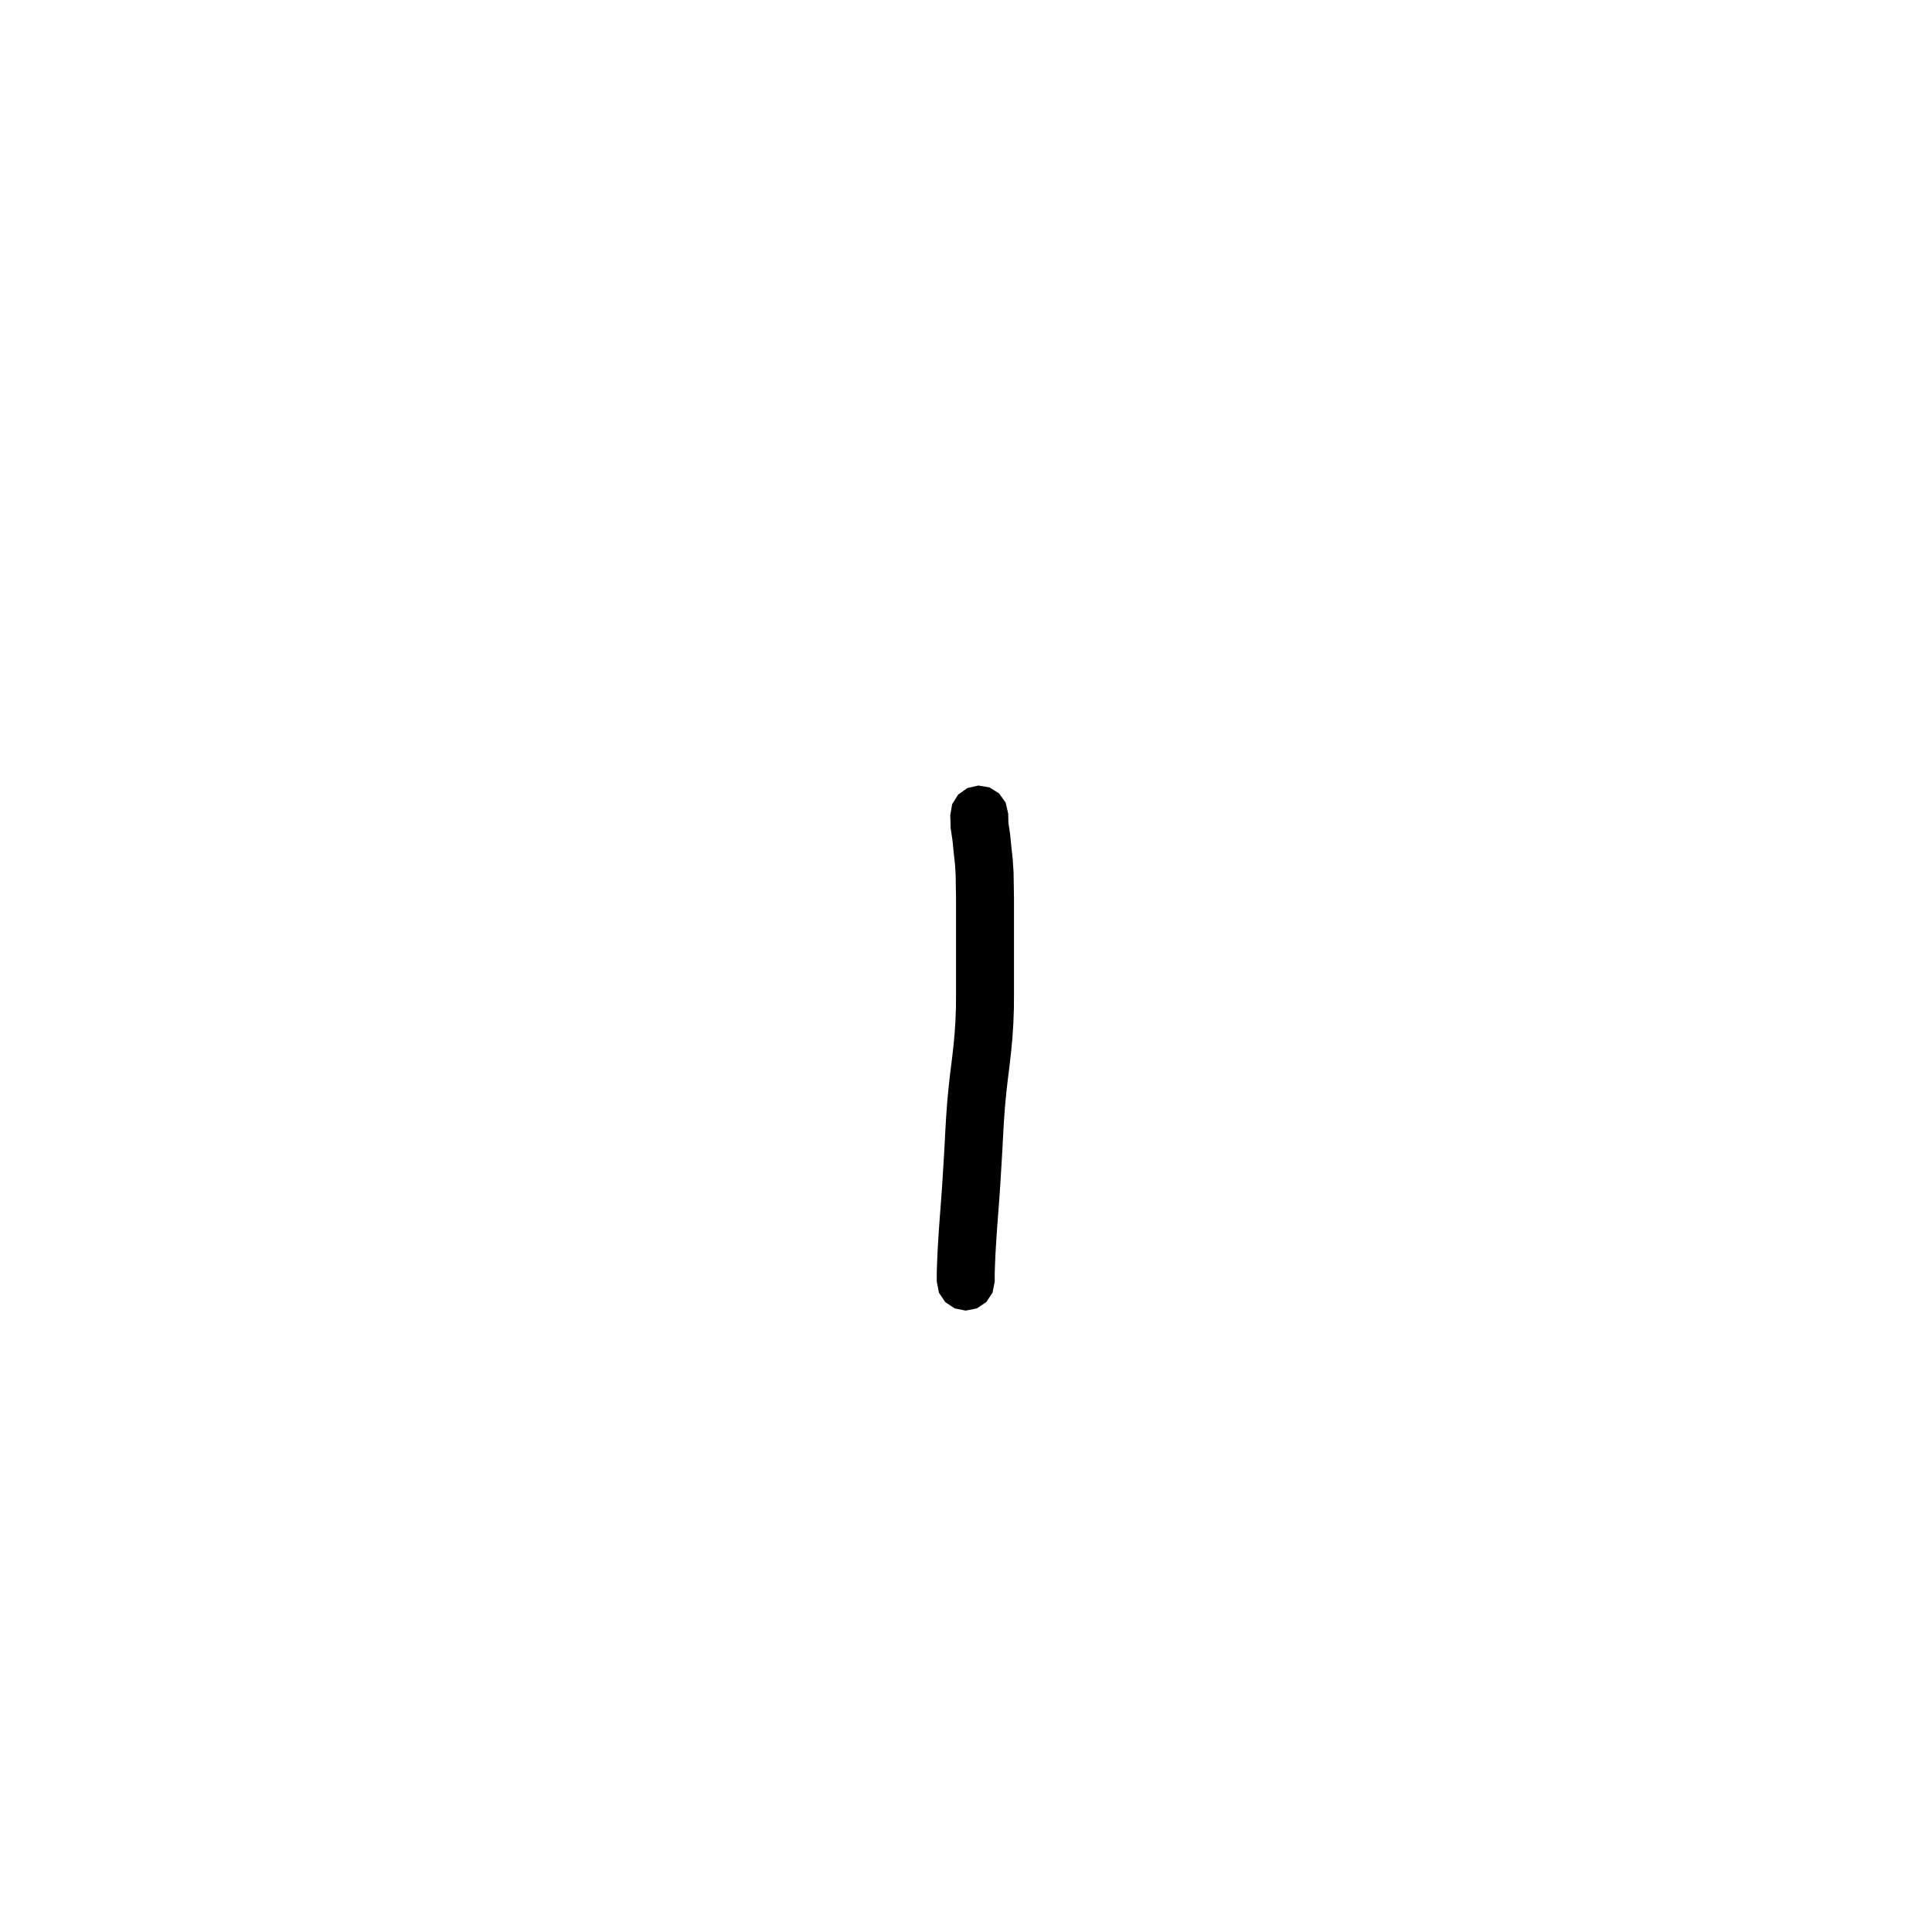
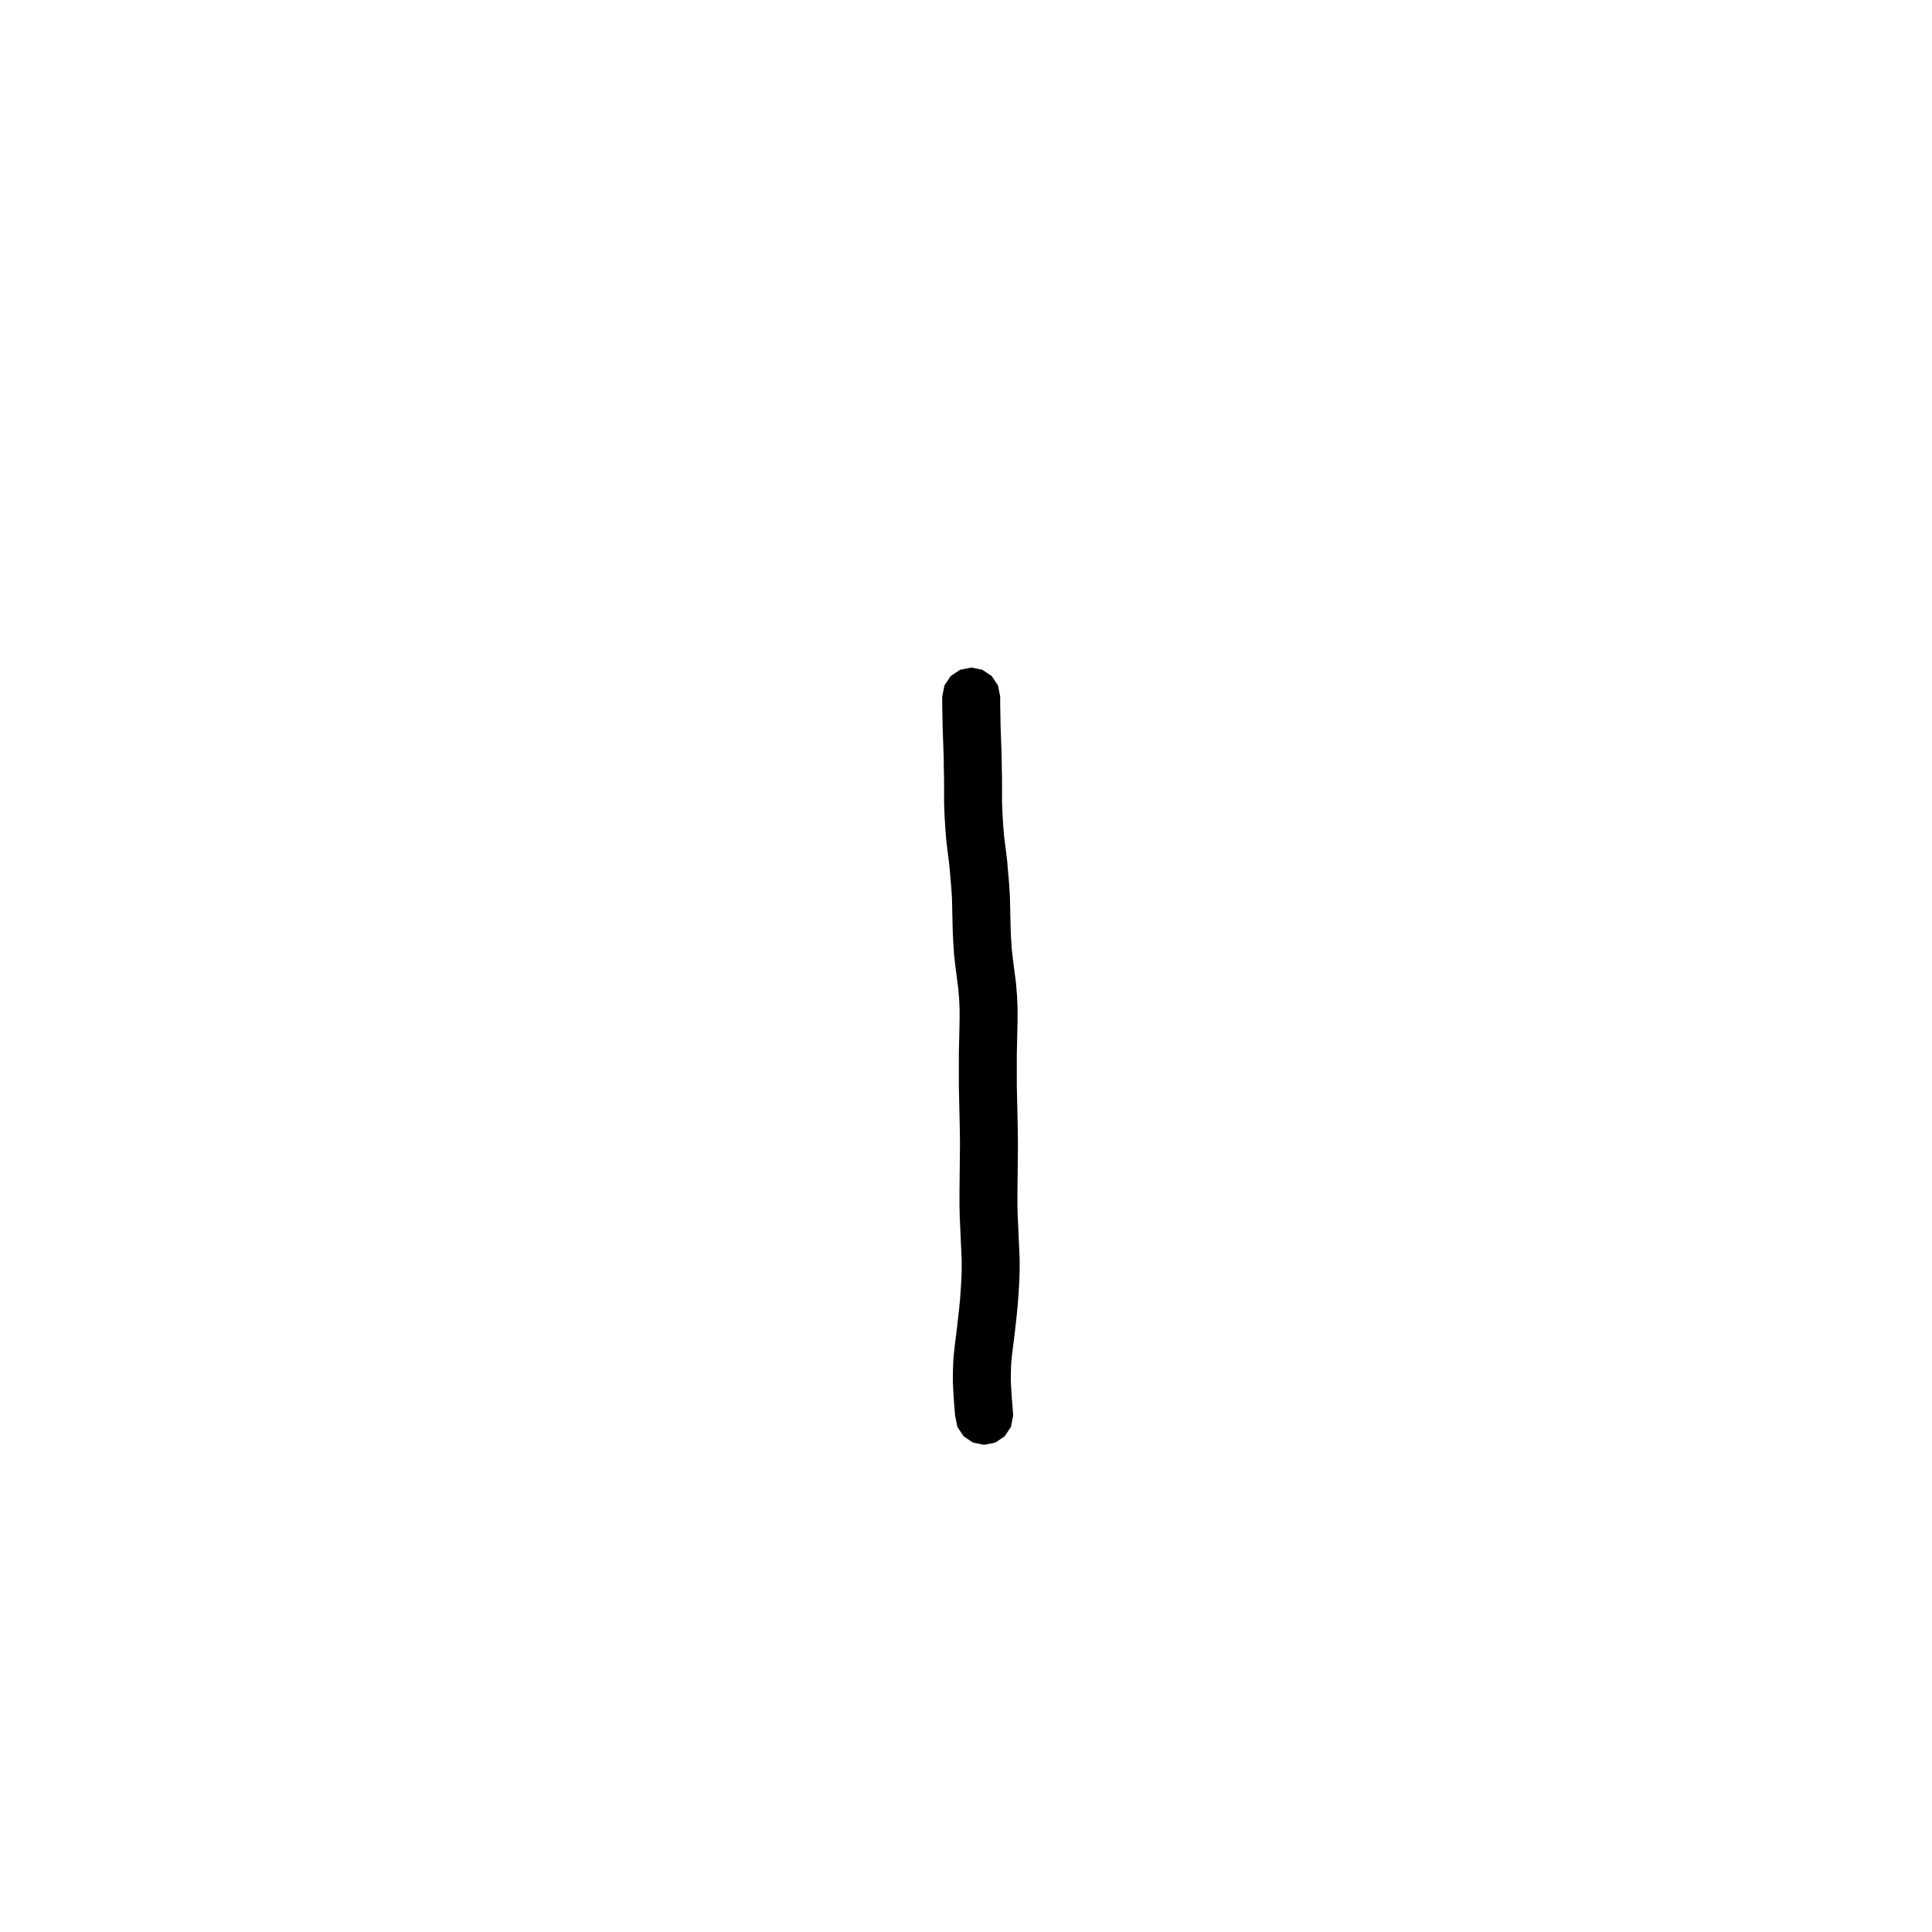
<svg xmlns="http://www.w3.org/2000/svg" viewBox="0 0 300 300" width="300" height="300">
-   <path d="M 147.556 126.605 L 147.622 128.605 L 147.917 130.618 L 148.086 132.356 L 148.288 134.181 L 148.394 135.819 L 148.421 137.672 L 148.451 139.508 L 148.451 141.326 L 148.451 143.18 L 148.451 145.005 L 148.451 146.77 L 148.451 148.609 L 148.451 150.539 L 148.451 152.513 L 148.451 154.5 L 148.437 156.453 L 148.367 158.42 L 148.24 160.386 L 148.056 162.372 L 147.825 164.421 L 147.556 166.545 L 147.308 168.739 L 147.091 171.026 L 146.92 173.365 L 146.783 175.701 L 146.663 178.019 L 146.53 180.287 L 146.396 182.49 L 146.263 184.586 L 146.116 186.589 L 145.966 188.534 L 145.83 190.399 L 145.708 192.253 L 145.601 194.047 L 145.523 195.749 L 145.46 197.553 L 145.46 199.011 L 145.802 200.733 L 146.778 202.193 L 148.237 203.169 L 149.96 203.511 L 151.682 203.169 L 153.142 202.193 L 154.117 200.733 L 154.46 199.011 L 154.459 197.728 L 154.516 196.111 L 154.588 194.523 L 154.69 192.817 L 154.808 191.022 L 154.941 189.208 L 155.09 187.264 L 155.242 185.199 L 155.378 183.048 L 155.514 180.824 L 155.649 178.515 L 155.769 176.197 L 155.901 173.956 L 156.059 171.778 L 156.26 169.668 L 156.492 167.615 L 156.761 165.491 L 157.008 163.293 L 157.213 161.091 L 157.355 158.87 L 157.435 156.649 L 157.451 154.534 L 157.451 152.513 L 157.451 150.539 L 157.451 148.609 L 157.451 146.77 L 157.451 145.005 L 157.451 143.18 L 157.451 141.326 L 157.451 139.435 L 157.42 137.532 L 157.387 135.466 L 157.254 133.395 L 157.038 131.422 L 156.848 129.51 L 156.585 127.784 L 156.552 126.344 L 156.16 124.633 L 155.142 123.202 L 153.655 122.269 L 151.923 121.977 L 150.212 122.369 L 148.781 123.386 L 147.848 124.874 Z" fill="black" fill-rule="nonzero" />
+   <path d="M 146.309 108.157 L 146.31 109.743 L 146.348 111.301 L 146.368 112.858 L 146.427 114.478 L 146.484 116.079 L 146.54 117.688 L 146.558 119.343 L 146.596 121.076 L 146.596 122.845 L 146.597 124.812 L 146.678 126.804 L 146.799 128.79 L 146.965 130.77 L 147.205 132.698 L 147.424 134.447 L 147.569 136.16 L 147.718 137.871 L 147.824 139.527 L 147.86 141.155 L 147.898 142.801 L 147.938 144.515 L 148.019 146.316 L 148.144 148.166 L 148.35 150.024 L 148.584 151.841 L 148.802 153.523 L 148.938 155.129 L 149.007 156.737 L 149.006 158.35 L 148.969 160.022 L 148.931 161.782 L 148.892 163.552 L 148.891 165.304 L 148.891 167.006 L 148.892 168.74 L 148.931 170.473 L 148.969 172.193 L 149.007 173.909 L 149.044 175.774 L 149.063 177.678 L 149.044 179.623 L 149.025 181.534 L 149.006 183.427 L 148.987 185.266 L 148.987 187.099 L 149.028 188.903 L 149.106 190.652 L 149.183 192.414 L 149.259 194.084 L 149.332 195.644 L 149.332 197.128 L 149.278 198.679 L 149.188 200.2 L 149.079 201.723 L 148.935 203.203 L 148.766 204.719 L 148.597 206.218 L 148.41 207.72 L 148.212 209.305 L 148.041 211.03 L 147.974 212.756 L 147.955 214.483 L 148.038 216.182 L 148.138 217.787 L 148.237 218.918 L 148.33 220.116 L 148.318 219.85 L 148.66 221.572 L 149.636 223.032 L 151.095 224.007 L 152.818 224.35 L 154.54 224.007 L 156 223.032 L 156.975 221.572 L 157.318 219.85 L 157.305 219.456 L 157.207 218.18 L 157.114 217.131 L 157.023 215.676 L 156.953 214.314 L 156.972 212.981 L 157.02 211.647 L 157.155 210.312 L 157.34 208.837 L 157.535 207.279 L 157.71 205.718 L 157.886 204.136 L 158.047 202.479 L 158.168 200.788 L 158.269 199.097 L 158.33 197.282 L 158.33 195.438 L 158.25 193.67 L 158.174 192.012 L 158.097 190.255 L 158.022 188.6 L 157.986 187 L 157.987 185.314 L 158.006 183.519 L 158.025 181.625 L 158.044 179.711 L 158.063 177.678 L 158.043 175.641 L 158.005 173.719 L 157.967 171.994 L 157.928 170.271 L 157.891 168.638 L 157.891 167.006 L 157.891 165.304 L 157.891 163.652 L 157.928 161.979 L 157.967 160.219 L 158.006 158.449 L 158.005 156.543 L 157.92 154.556 L 157.751 152.566 L 157.51 150.69 L 157.285 148.95 L 157.108 147.365 L 157.004 145.811 L 156.932 144.208 L 156.896 142.593 L 156.857 140.95 L 156.816 139.136 L 156.693 137.196 L 156.536 135.388 L 156.375 133.505 L 156.135 131.582 L 155.916 129.838 L 155.776 128.146 L 155.667 126.345 L 155.595 124.627 L 155.596 122.845 L 155.596 120.98 L 155.557 119.194 L 155.537 117.483 L 155.479 115.764 L 155.421 114.153 L 155.365 112.636 L 155.347 111.133 L 155.309 109.631 L 155.309 108.157 L 154.967 106.434 L 153.991 104.975 L 152.531 103.999 L 150.809 103.657 L 149.087 103.999 L 147.627 104.975 L 146.652 106.434 Z" fill="black" fill-rule="nonzero" />
</svg>
